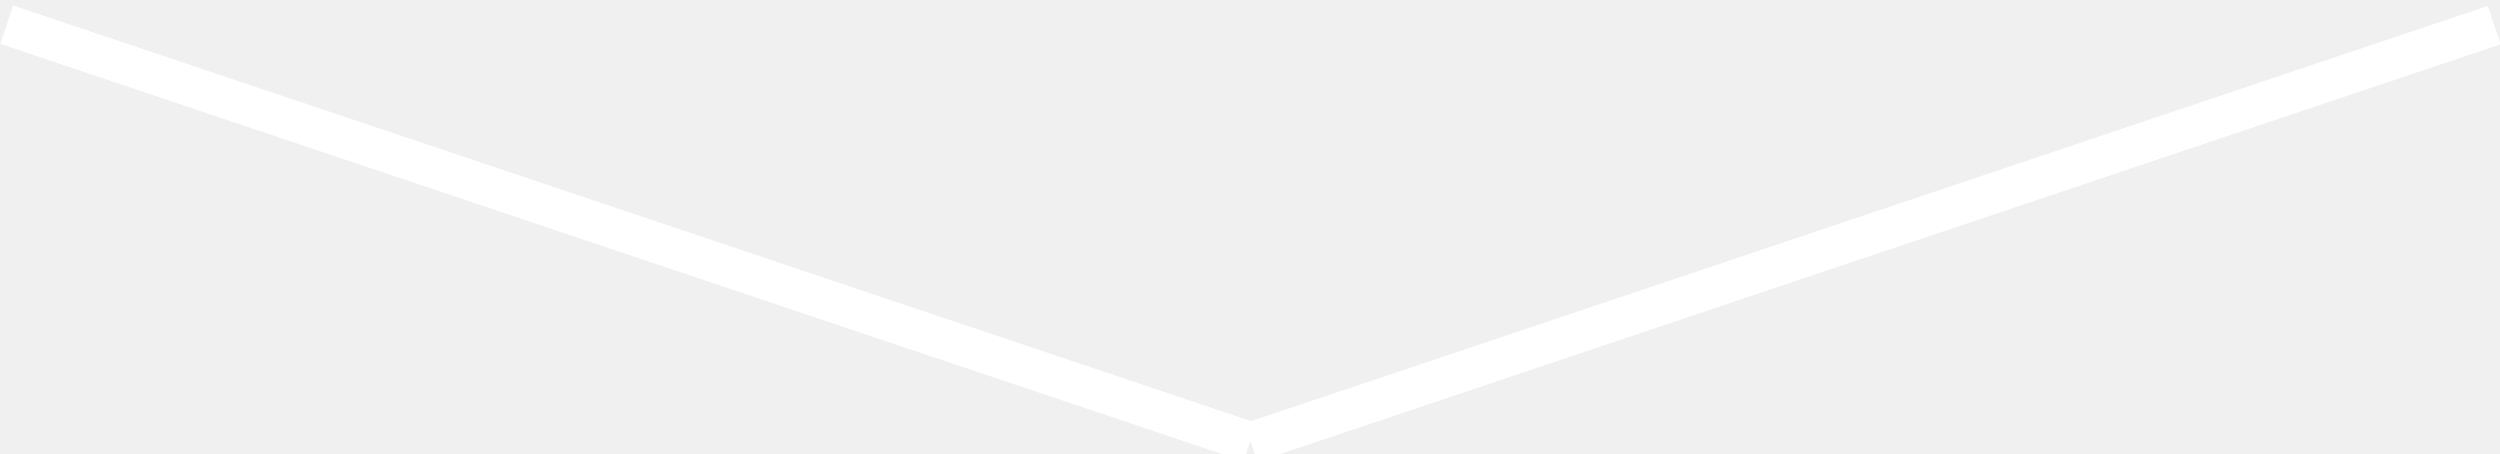
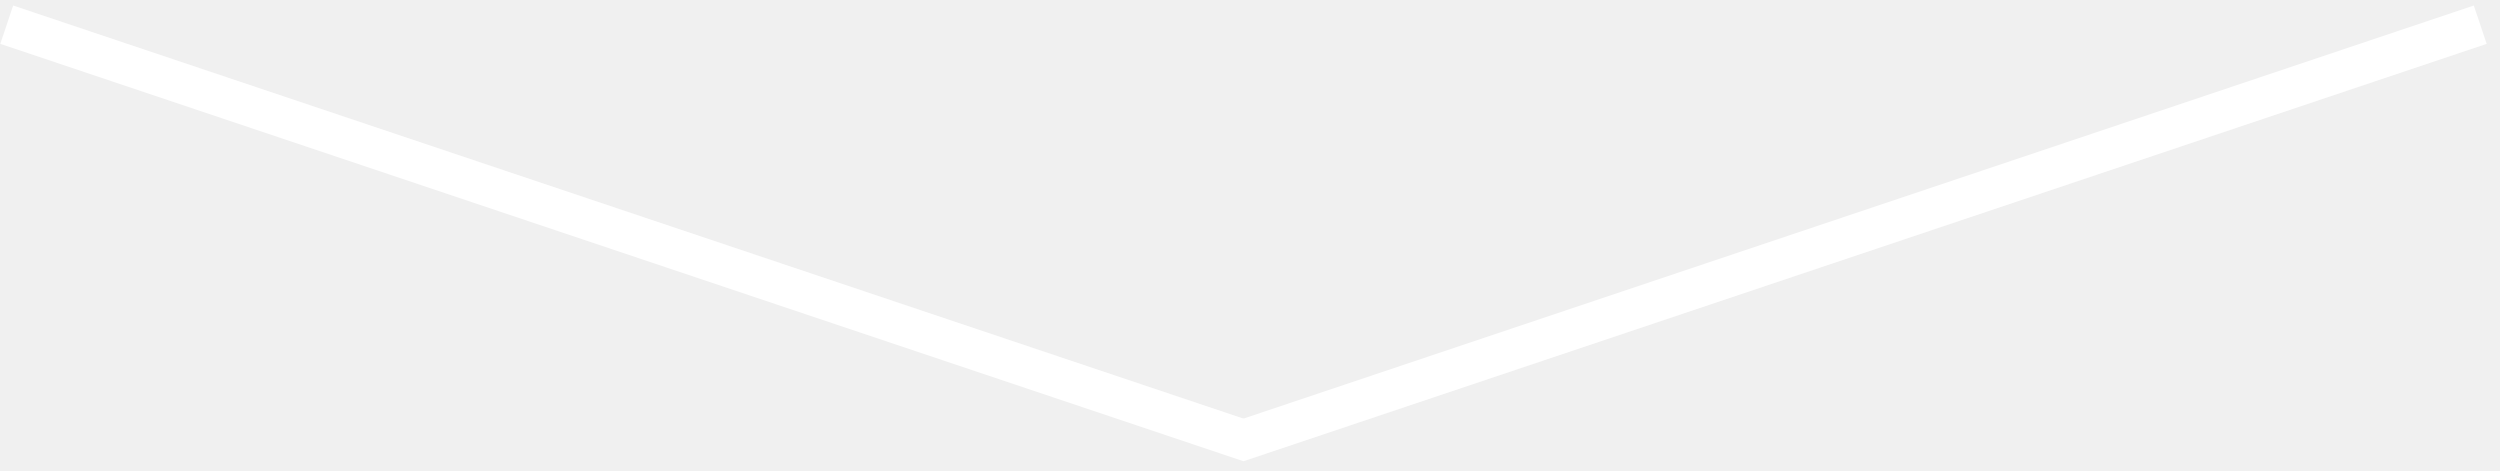
- <svg xmlns="http://www.w3.org/2000/svg" version="1.1" id="Слой_1" x="0px" y="0px" viewBox="0 0 557 101" style="enable-background:new 0 0 557 101;" xml:space="preserve">
+ <svg xmlns="http://www.w3.org/2000/svg" version="1.1" id="Слой_1" x="0px" y="0px" viewBox="0 0 557 104.8" style="enable-background:new 0 0 557 104.8;" xml:space="preserve">
  <style type="text/css">
	.st0{fill:none;stroke:#FFFFFF;stroke-width:9;stroke-miterlimit:10;}
</style>
  <g>
    <line class="st0" x1="1.5" y1="5.5" x2="278.5" y2="98.5" />
  </g>
  <g>
-     <line class="st0" x1="278.7" y1="98.6" x2="555.7" y2="5.6" />
+     <line class="st0" x1="275.6" y1="98.5" x2="552.6" y2="5.5" />
  </g>
</svg>
